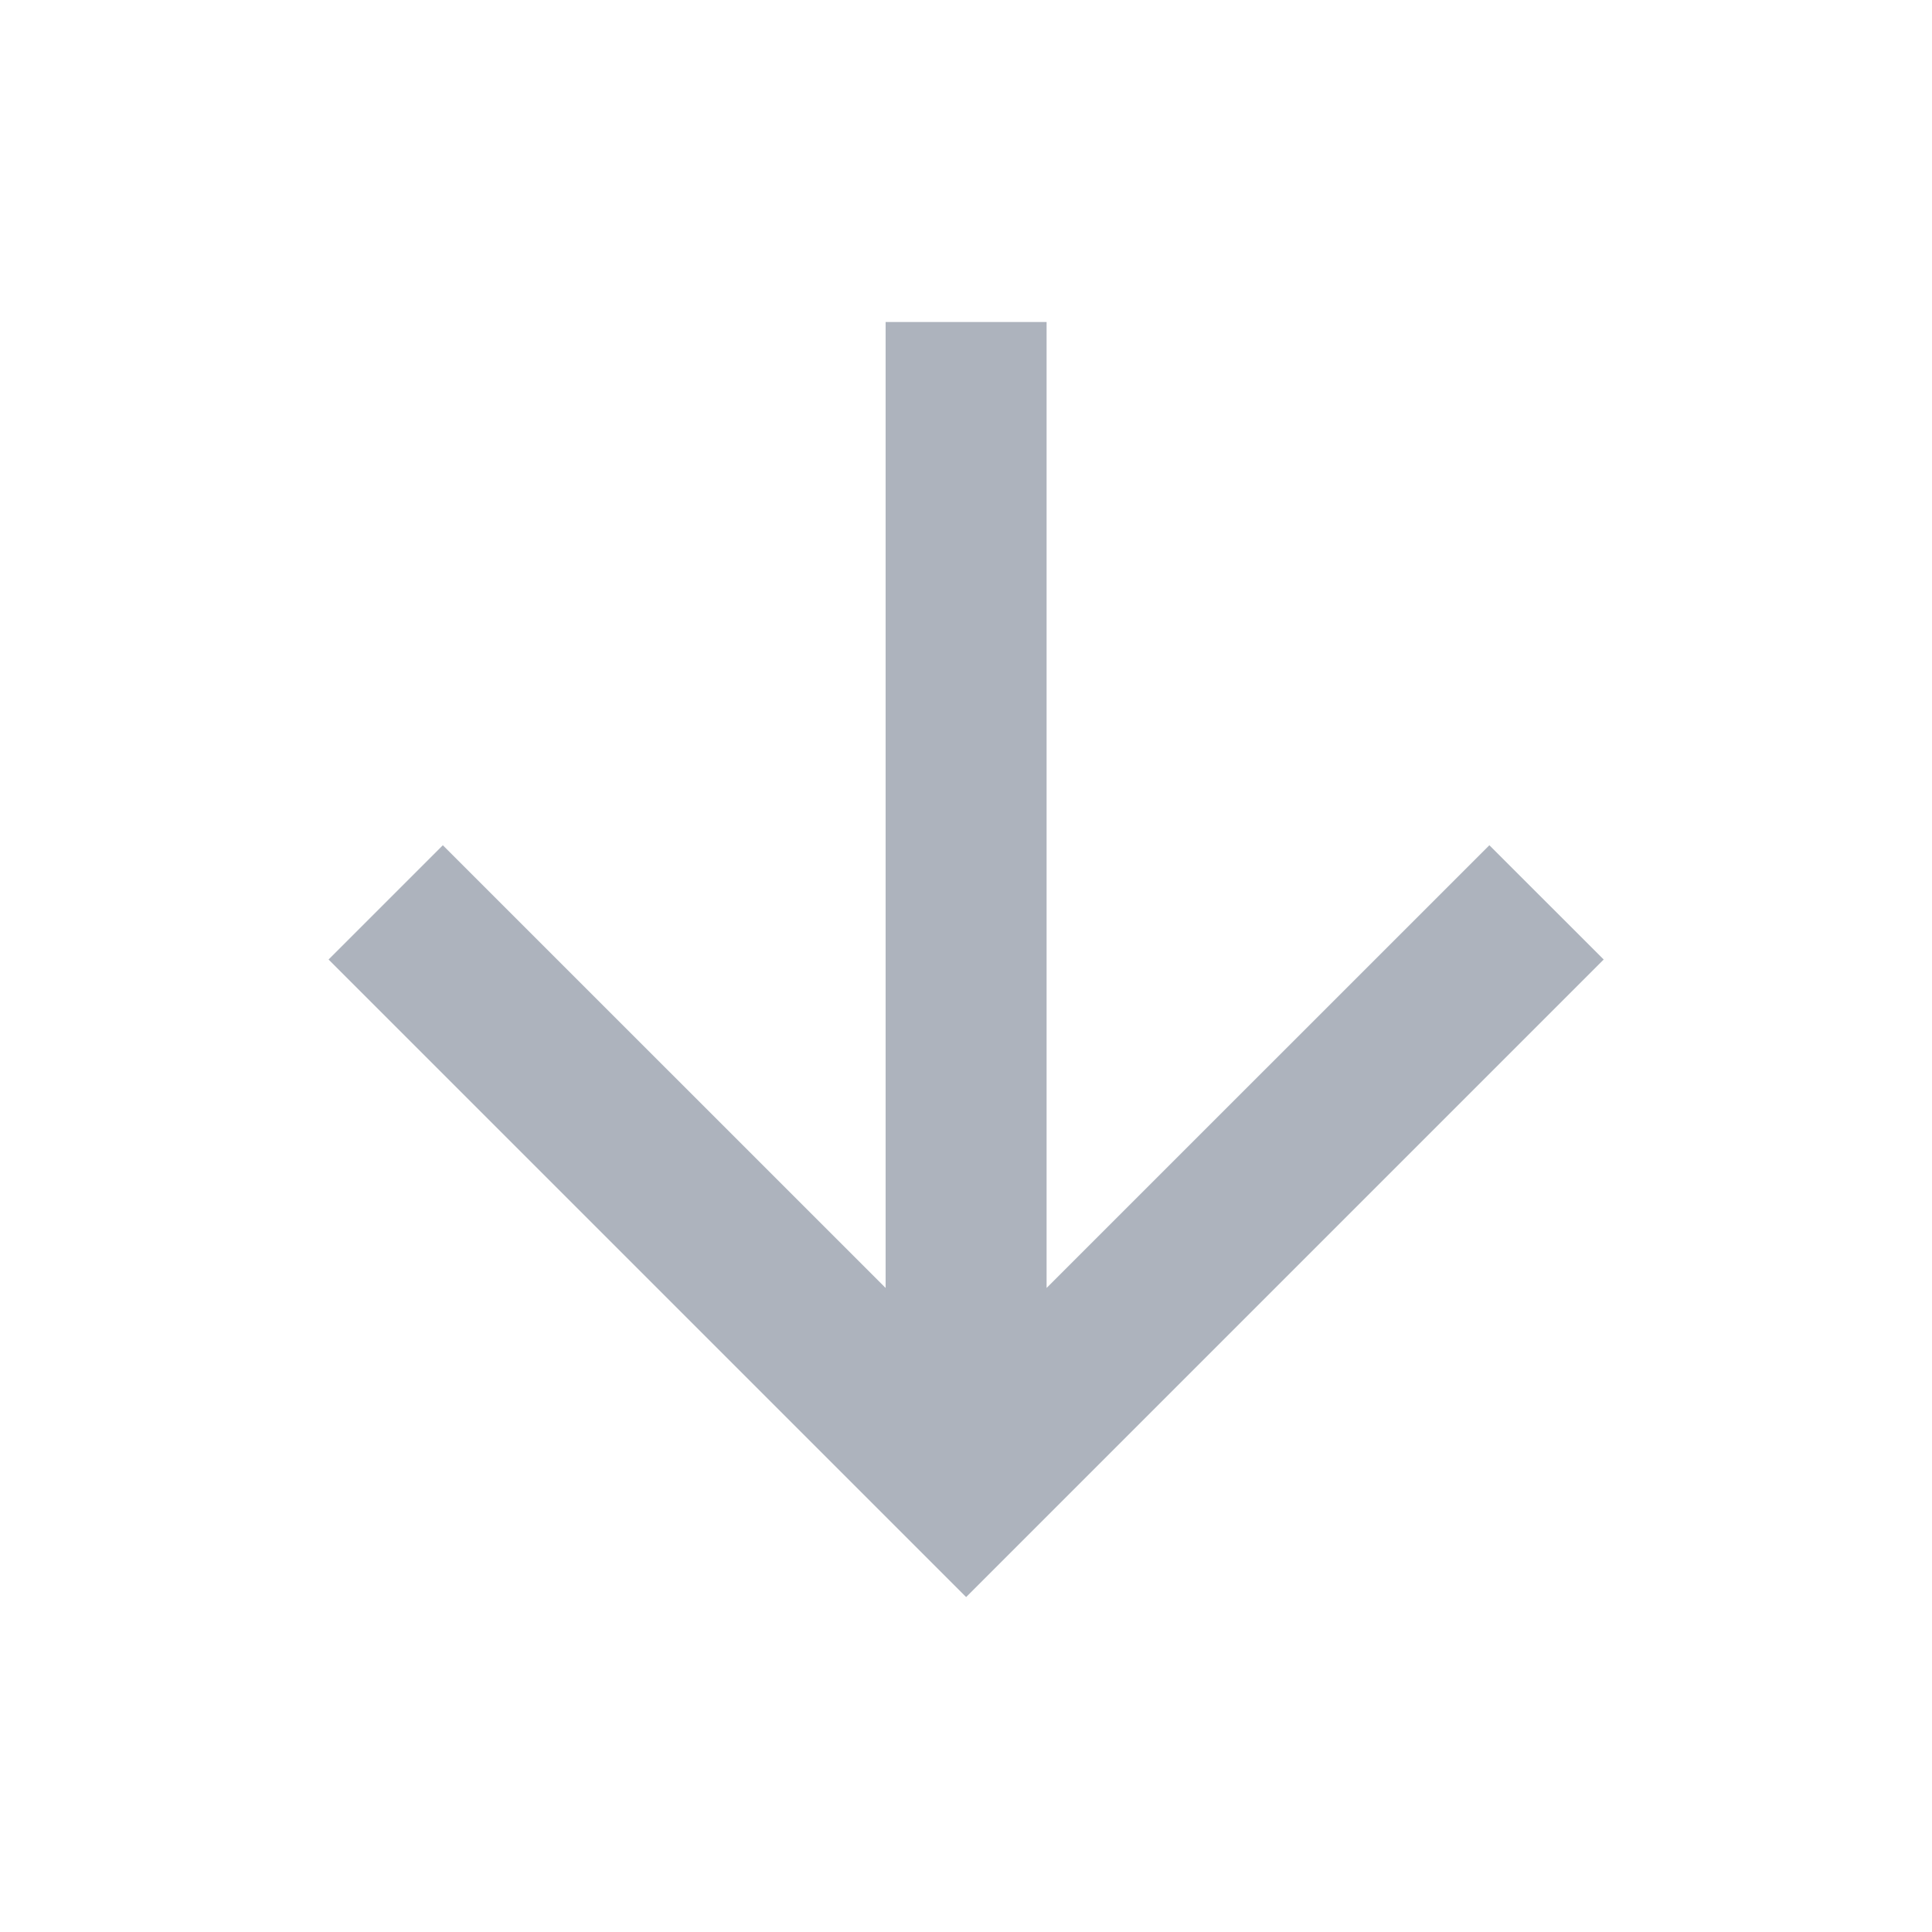
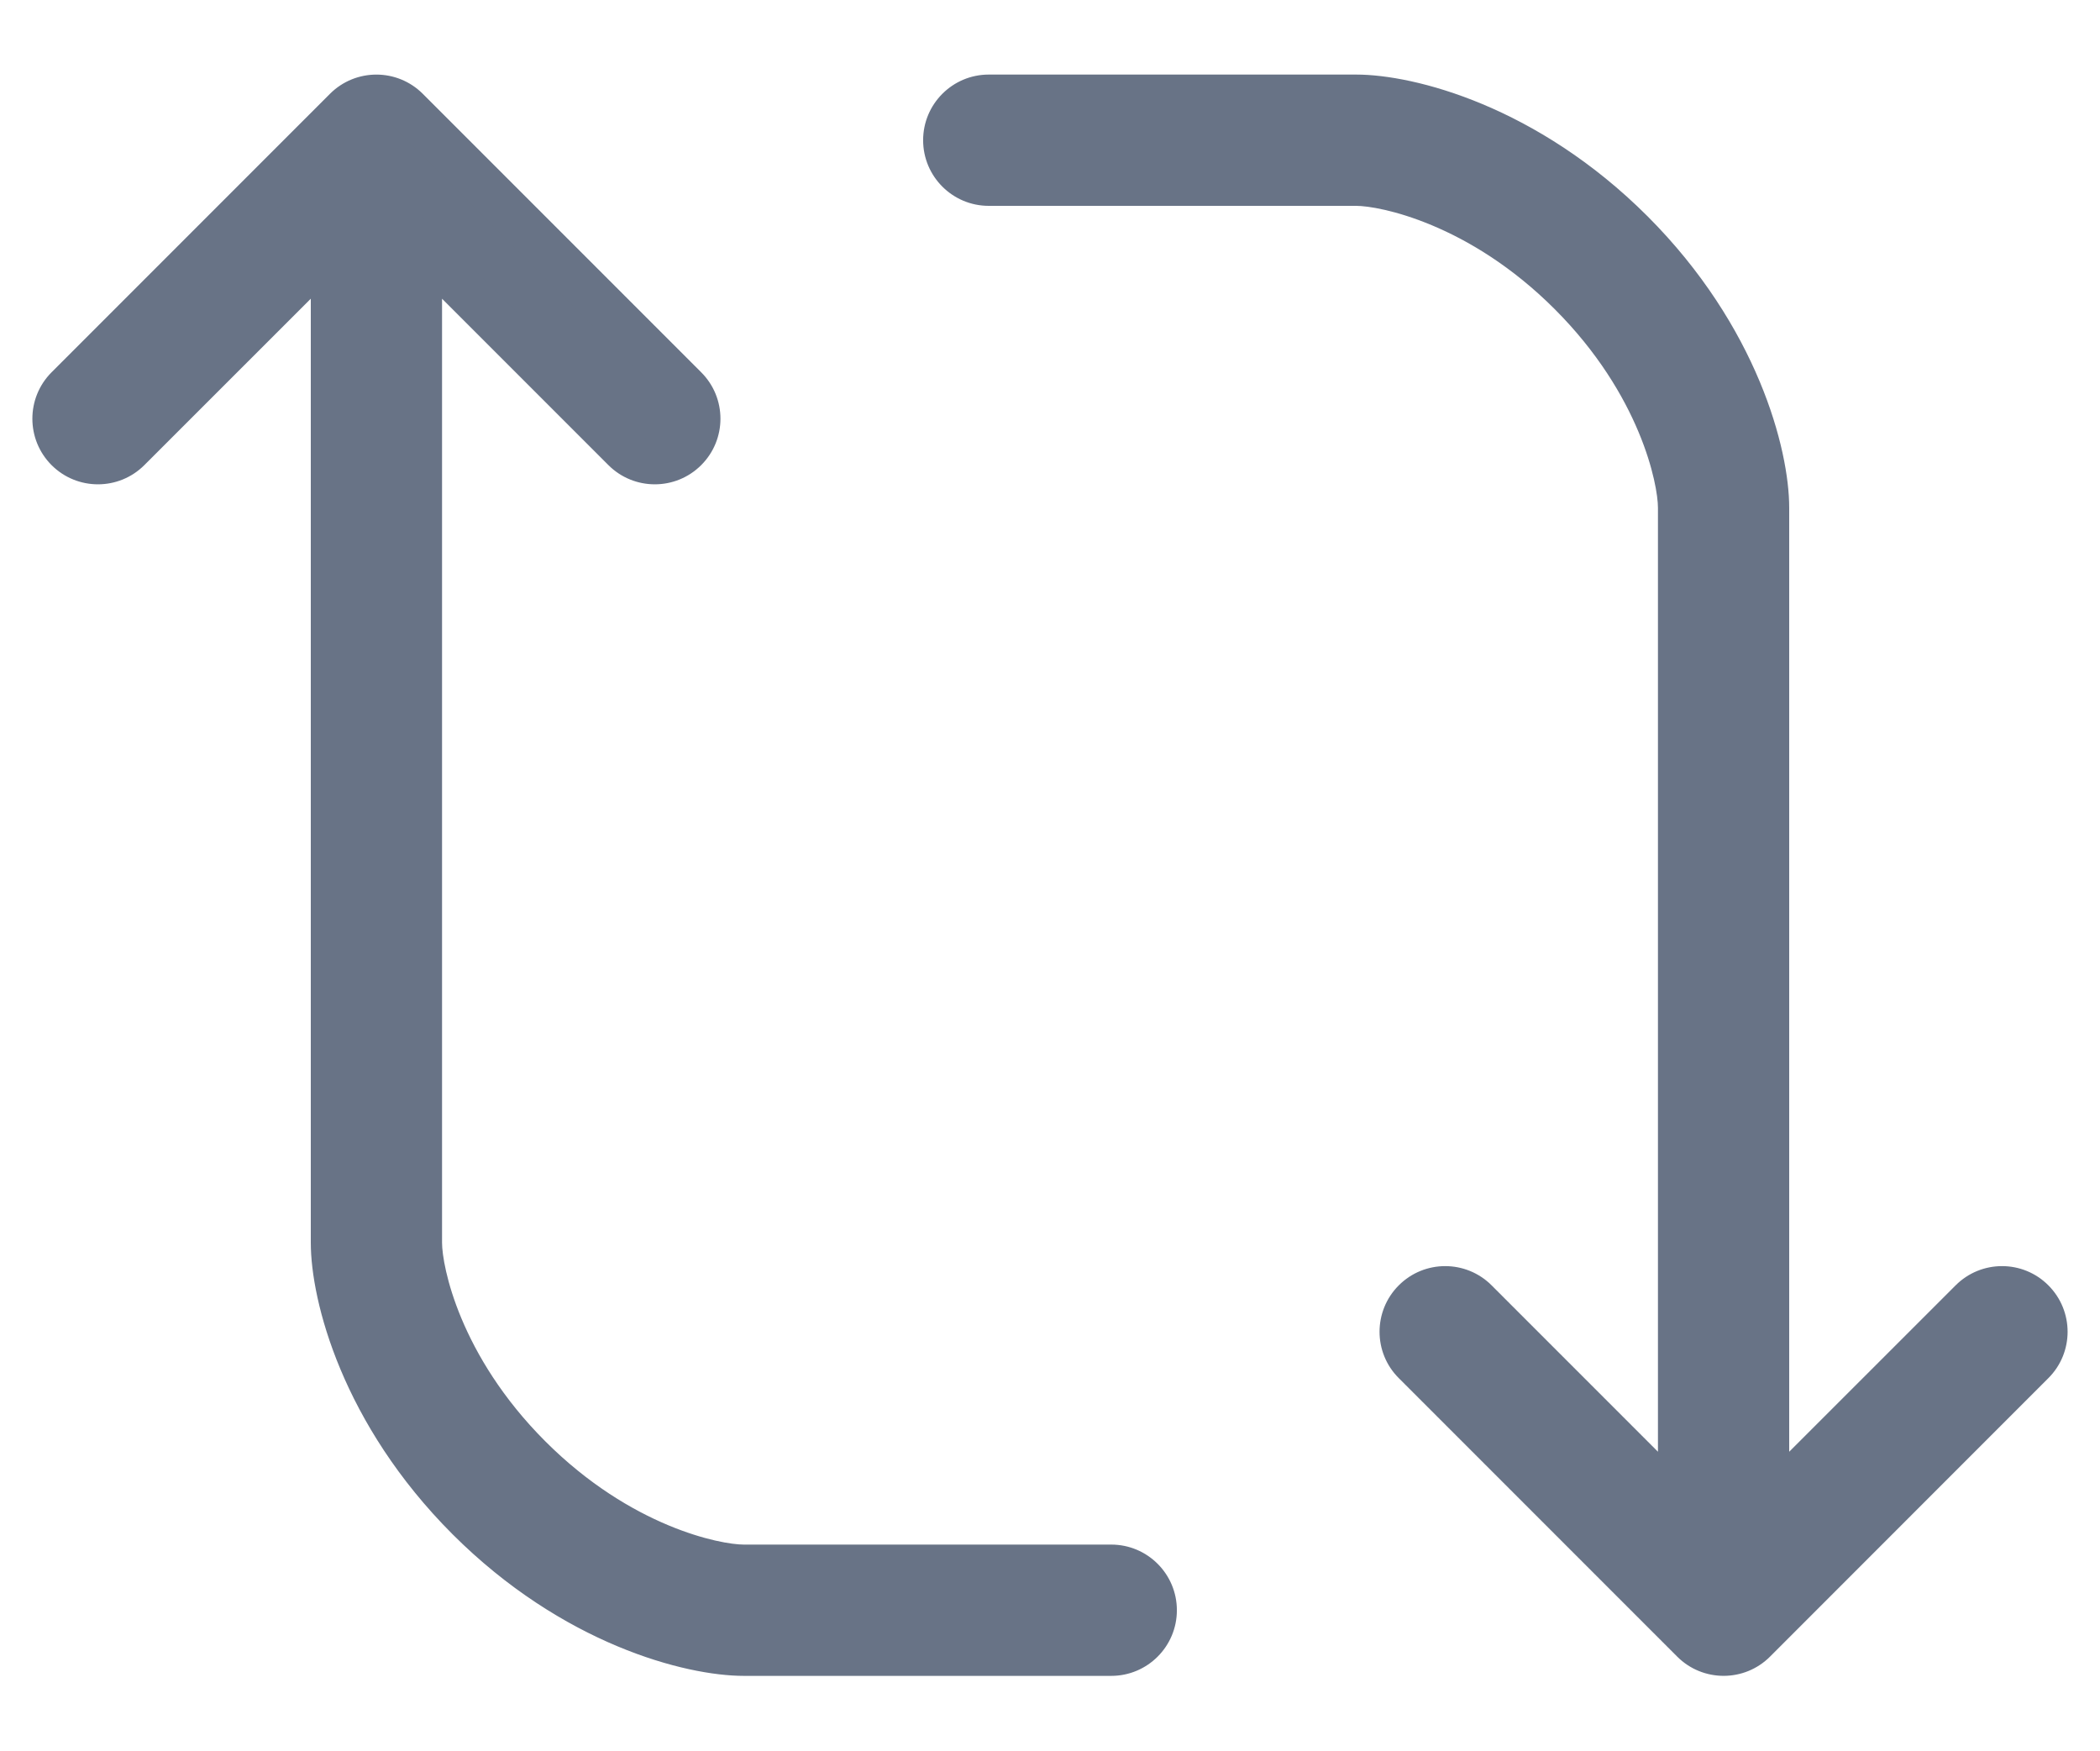
- <svg xmlns="http://www.w3.org/2000/svg" width="28" height="28" viewBox="0 0 28 28" fill="none">
-   <path d="M12.835 4.667H15.168V18.666L21.585 12.25L23.242 13.906L14.002 23.146L4.762 13.906L6.418 12.25L12.835 18.666V4.667Z" fill="#ADB3BD" />
+ <svg xmlns="http://www.w3.org/2000/svg" width="24" height="20" viewBox="0 0 24 20" fill="none">
+   <path fill-rule="evenodd" clip-rule="evenodd" d="M3.948 1.248L0.766 4.43C0.571 4.626 0.571 4.942 0.766 5.138C0.962 5.333 1.278 5.333 1.473 5.138L3.802 2.809L3.802 8.866L3.802 14.199C3.802 14.801 4.136 16.14 5.348 17.352C6.559 18.564 7.899 18.898 8.501 18.898H12.7C12.976 18.898 13.2 18.674 13.2 18.398C13.2 18.122 12.976 17.898 12.7 17.898H8.501C8.17 17.898 7.083 17.673 6.055 16.645C5.027 15.617 4.802 14.53 4.802 14.199V8.866L4.802 2.809L7.13 5.138C7.325 5.333 7.642 5.333 7.837 5.138C8.033 4.942 8.033 4.626 7.837 4.43L4.655 1.248C4.46 1.053 4.144 1.053 3.948 1.248ZM23.234 15.57L20.052 18.752C19.857 18.947 19.54 18.947 19.345 18.752L16.163 15.57C15.967 15.374 15.967 15.058 16.163 14.863C16.358 14.667 16.674 14.667 16.87 14.863L19.198 17.191V11.135V5.801C19.198 5.47 18.973 4.383 17.945 3.355C16.917 2.327 15.83 2.102 15.499 2.102L11.3 2.102C11.024 2.102 10.8 1.878 10.8 1.602C10.8 1.326 11.024 1.102 11.3 1.102L15.499 1.102C16.101 1.102 17.441 1.437 18.652 2.648C19.864 3.86 20.198 5.199 20.198 5.801V11.135V17.191L22.527 14.863C22.722 14.667 23.038 14.667 23.234 14.863C23.429 15.058 23.429 15.374 23.234 15.57Z" fill="#687386" />
+   <path d="M0.766 4.43L0.943 4.607L0.943 4.607L0.766 4.43ZM3.948 1.248L3.771 1.072V1.072L3.948 1.248ZM0.766 5.138L0.589 5.314H0.589L0.766 5.138ZM1.473 5.138L1.65 5.314H1.65L1.473 5.138ZM3.802 2.809H4.052V2.206L3.625 2.632L3.802 2.809ZM3.802 8.866H4.052H3.802ZM3.802 14.199H3.552H3.802ZM6.055 16.645L5.878 16.822L6.055 16.645ZM4.802 8.866L4.552 8.866V8.866H4.802ZM4.802 2.809L4.979 2.632L4.552 2.206V2.809H4.802ZM7.13 5.138L6.953 5.314L6.953 5.314L7.13 5.138ZM7.837 5.138L8.014 5.314V5.314L7.837 5.138ZM7.837 4.43L7.661 4.607L7.837 4.43ZM4.655 1.248L4.832 1.072V1.072L4.655 1.248ZM20.052 18.752L20.229 18.928L20.052 18.752ZM23.234 15.57L23.057 15.393V15.393L23.234 15.57ZM19.345 18.752L19.168 18.928H19.168L19.345 18.752ZM16.163 15.57L16.339 15.393L16.163 15.57ZM16.163 14.863L15.986 14.686H15.986L16.163 14.863ZM16.87 14.863L17.047 14.686L16.87 14.863ZM19.198 17.191L19.021 17.368L19.448 17.795V17.191H19.198ZM15.499 2.102V1.852V2.102ZM11.3 2.102V2.352V2.102ZM11.3 1.102V0.852V1.102ZM15.499 1.102V1.352V1.102ZM18.652 2.648L18.829 2.471V2.471L18.652 2.648ZM20.198 17.191H19.948V17.795L20.375 17.368L20.198 17.191ZM22.527 14.863L22.703 15.039L22.527 14.863ZM23.234 14.863L23.057 15.039V15.039L23.234 14.863ZM0.943 4.607L4.125 1.425L3.771 1.072L0.589 4.254L0.943 4.607ZM0.943 4.961C0.845 4.863 0.845 4.705 0.943 4.607L0.589 4.254C0.297 4.547 0.297 5.021 0.589 5.314L0.943 4.961ZM1.297 4.961C1.199 5.058 1.041 5.058 0.943 4.961L0.589 5.314C0.882 5.607 1.357 5.607 1.65 5.314L1.297 4.961ZM3.625 2.632L1.297 4.961L1.65 5.314L3.979 2.986L3.625 2.632ZM4.052 8.866L4.052 2.809H3.552L3.552 8.866L4.052 8.866ZM4.052 14.199L4.052 8.866L3.552 8.866L3.552 14.199H4.052ZM5.525 17.175C4.359 16.009 4.052 14.733 4.052 14.199H3.552C3.552 14.869 3.914 16.271 5.171 17.529L5.525 17.175ZM8.501 18.648C7.967 18.648 6.69 18.341 5.525 17.175L5.171 17.529C6.429 18.786 7.831 19.148 8.501 19.148V18.648ZM12.7 18.648H8.501V19.148H12.7V18.648ZM12.95 18.398C12.95 18.536 12.838 18.648 12.7 18.648V19.148C13.114 19.148 13.45 18.812 13.45 18.398H12.95ZM12.7 18.148C12.838 18.148 12.95 18.26 12.95 18.398H13.45C13.45 17.984 13.114 17.648 12.7 17.648V18.148ZM8.501 18.148H12.7V17.648H8.501V18.148ZM5.878 16.822C6.952 17.895 8.102 18.148 8.501 18.148V17.648C8.237 17.648 7.214 17.45 6.232 16.468L5.878 16.822ZM4.552 14.199C4.552 14.598 4.804 15.748 5.878 16.822L6.232 16.468C5.25 15.486 5.052 14.463 5.052 14.199H4.552ZM4.552 8.866V14.199H5.052V8.866H4.552ZM4.552 2.809L4.552 8.866L5.052 8.866L5.052 2.809H4.552ZM7.307 4.961L4.979 2.632L4.625 2.986L6.953 5.314L7.307 4.961ZM7.661 4.961C7.563 5.058 7.405 5.058 7.307 4.961L6.953 5.314C7.246 5.607 7.721 5.607 8.014 5.314L7.661 4.961ZM7.661 4.607C7.758 4.705 7.758 4.863 7.661 4.961L8.014 5.314C8.307 5.021 8.307 4.547 8.014 4.254L7.661 4.607ZM4.479 1.425L7.661 4.607L8.014 4.254L4.832 1.072L4.479 1.425ZM4.125 1.425C4.223 1.328 4.381 1.328 4.479 1.425L4.832 1.072C4.539 0.779 4.064 0.779 3.771 1.072L4.125 1.425ZM20.229 18.928L23.41 15.746L23.057 15.393L19.875 18.575L20.229 18.928ZM19.168 18.928C19.461 19.221 19.936 19.221 20.229 18.928L19.875 18.575C19.777 18.672 19.619 18.672 19.521 18.575L19.168 18.928ZM15.986 15.746L19.168 18.928L19.521 18.575L16.339 15.393L15.986 15.746ZM15.986 14.686C15.693 14.979 15.693 15.454 15.986 15.746L16.339 15.393C16.242 15.295 16.242 15.137 16.339 15.039L15.986 14.686ZM17.047 14.686C16.754 14.393 16.279 14.393 15.986 14.686L16.339 15.039C16.437 14.942 16.595 14.942 16.693 15.039L17.047 14.686ZM19.375 17.014L17.047 14.686L16.693 15.039L19.021 17.368L19.375 17.014ZM18.948 11.135V17.191H19.448V11.135H18.948ZM18.948 5.801V11.135H19.448V5.801H18.948ZM19.448 5.801C19.448 5.402 19.196 4.252 18.122 3.179L17.768 3.532C18.75 4.514 18.948 5.537 18.948 5.801H19.448ZM18.122 3.179C17.048 2.105 15.898 1.852 15.499 1.852V2.352C15.763 2.352 16.786 2.55 17.768 3.532L18.122 3.179ZM15.499 1.852L11.3 1.852V2.352L15.499 2.352V1.852ZM11.3 1.852C11.162 1.852 11.05 1.74 11.05 1.602H10.55C10.55 2.016 10.886 2.352 11.3 2.352V1.852ZM11.05 1.602C11.05 1.464 11.162 1.352 11.3 1.352V0.852C10.886 0.852 10.55 1.188 10.55 1.602H11.05ZM11.3 1.352L15.499 1.352V0.852L11.3 0.852V1.352ZM15.499 1.352C16.033 1.352 17.31 1.659 18.475 2.825L18.829 2.471C17.571 1.214 16.169 0.852 15.499 0.852V1.352ZM18.475 2.825C19.641 3.991 19.948 5.267 19.948 5.801H20.448C20.448 5.132 20.086 3.729 18.829 2.471L18.475 2.825ZM20.448 11.135V5.801H19.948V11.135H20.448ZM20.448 17.191V11.135H19.948V17.191H20.448ZM22.35 14.686L20.021 17.014L20.375 17.368L22.703 15.039L22.35 14.686ZM23.41 14.686C23.118 14.393 22.643 14.393 22.35 14.686L22.703 15.039C22.801 14.942 22.959 14.942 23.057 15.039L23.41 14.686ZM23.41 15.746C23.703 15.454 23.703 14.979 23.41 14.686L23.057 15.039C23.155 15.137 23.155 15.295 23.057 15.393L23.41 15.746Z" fill="#687386" />
</svg>
